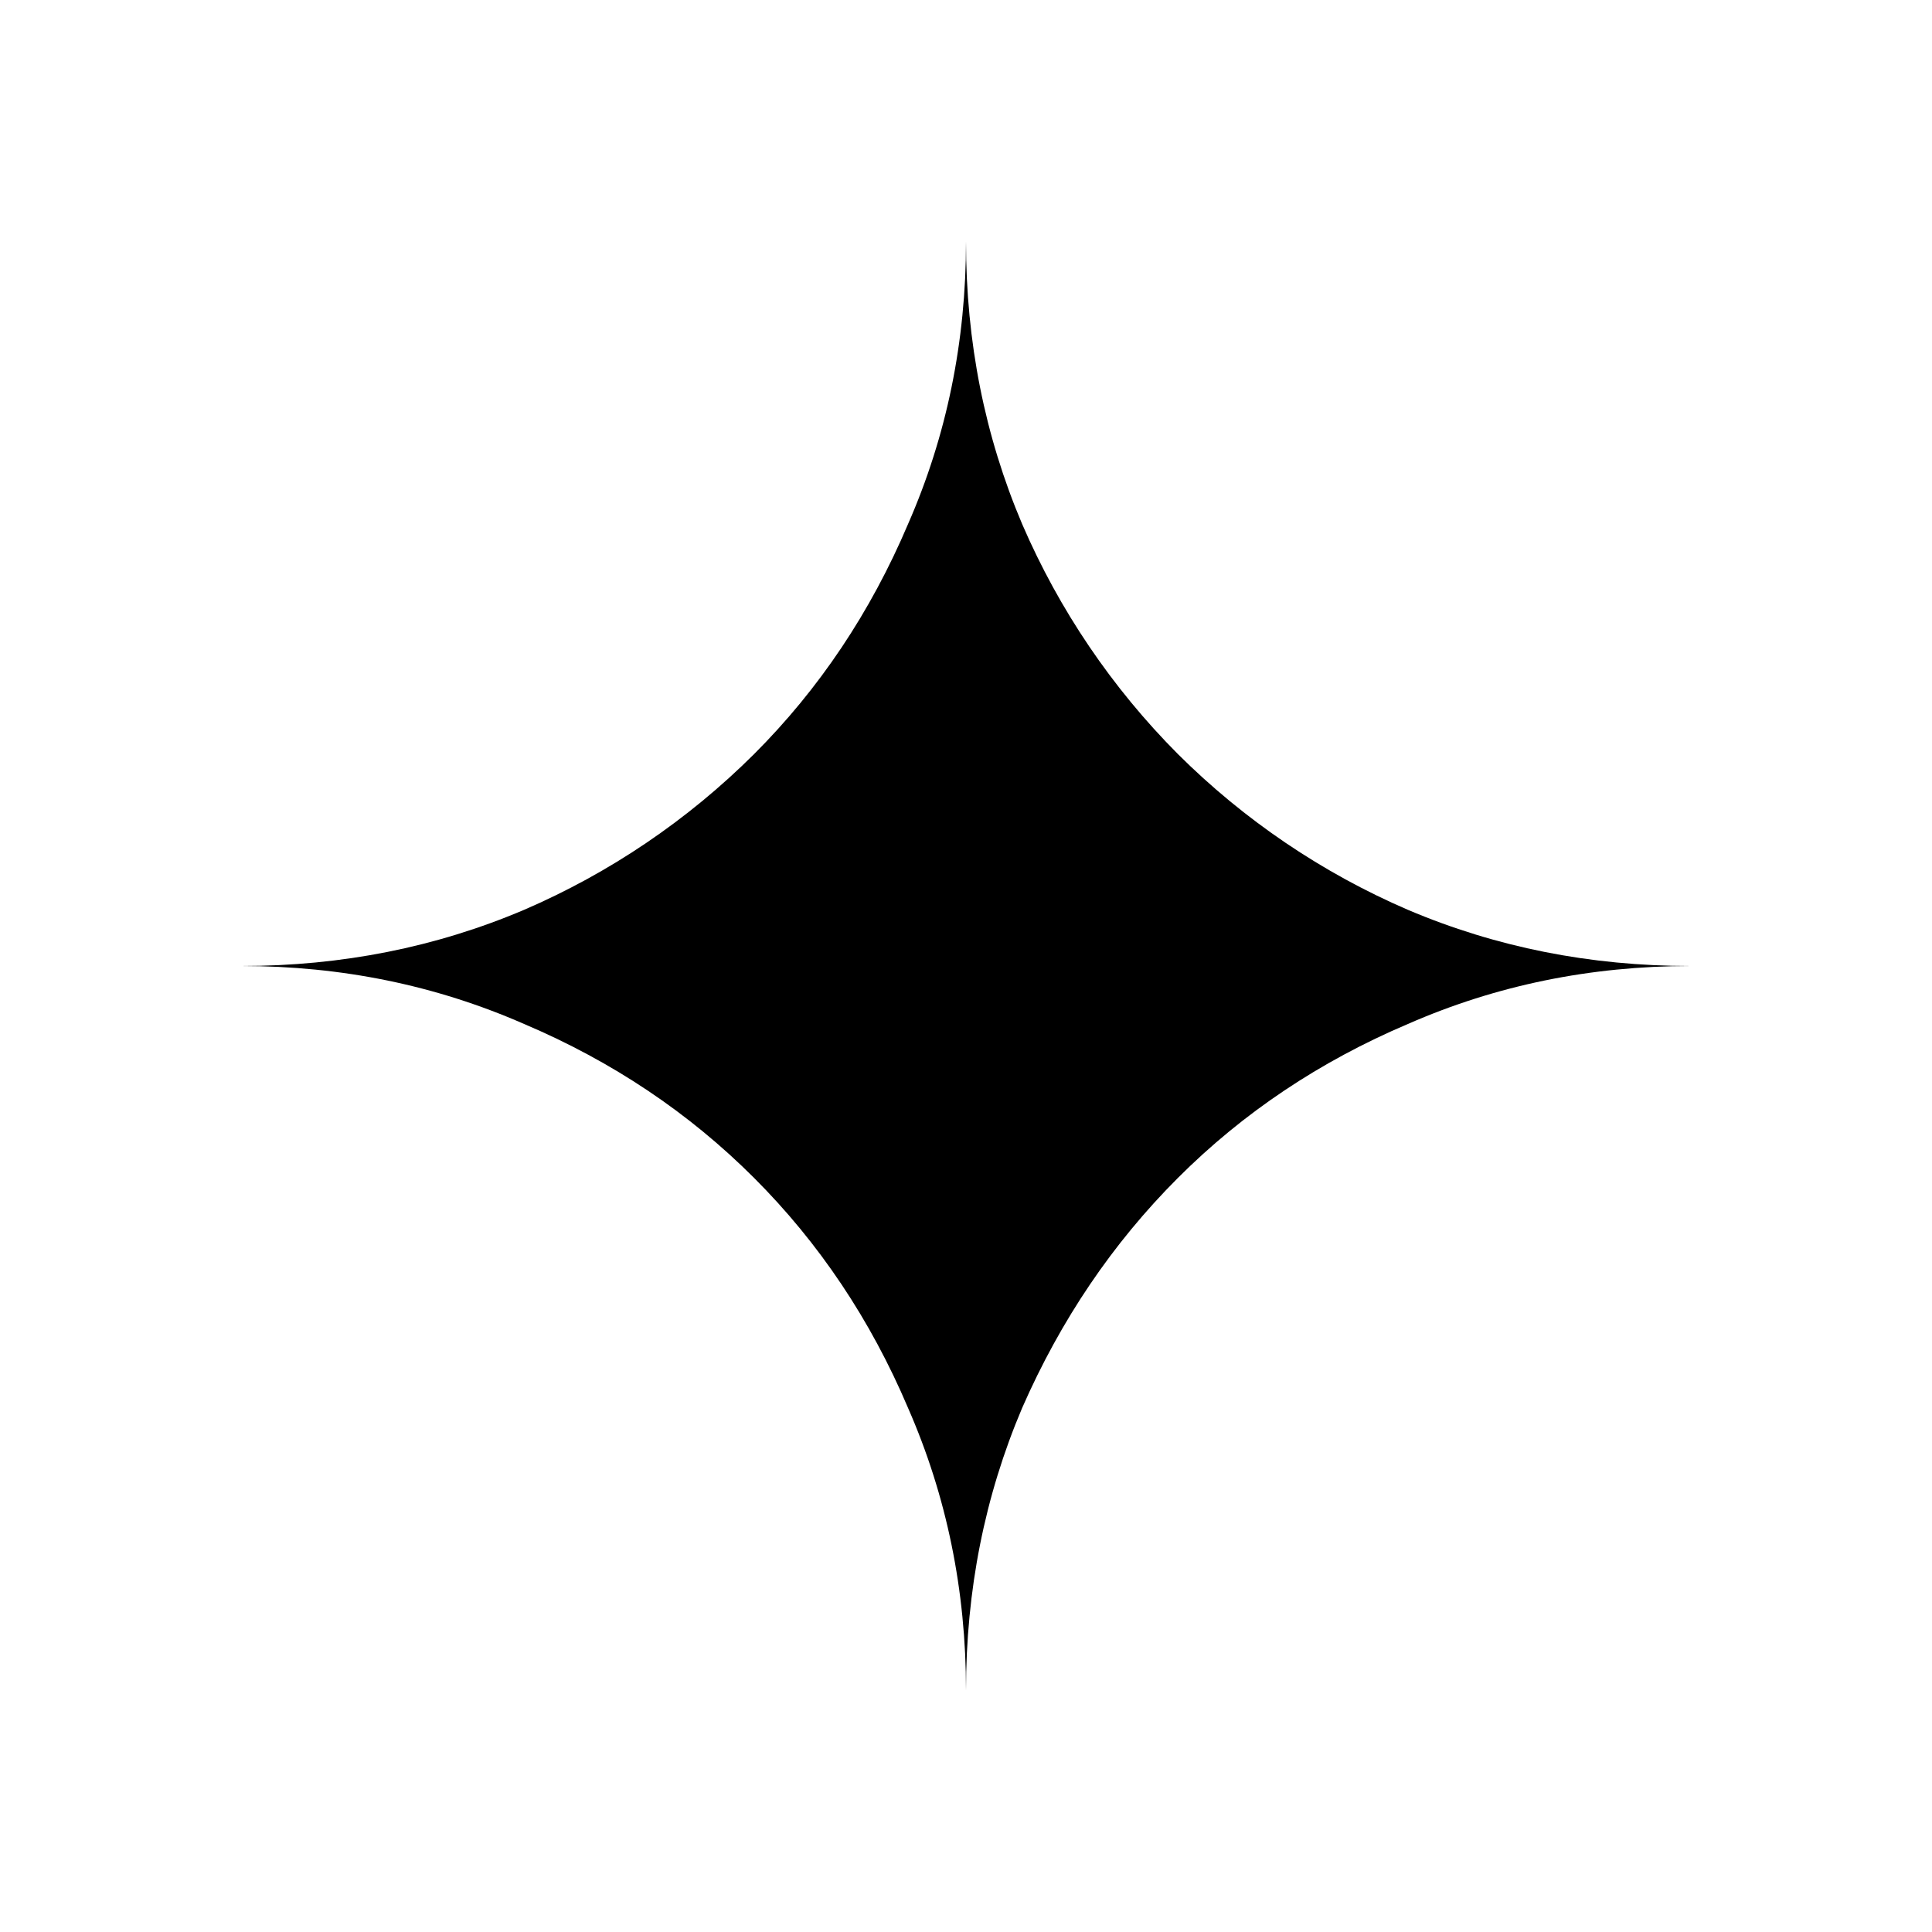
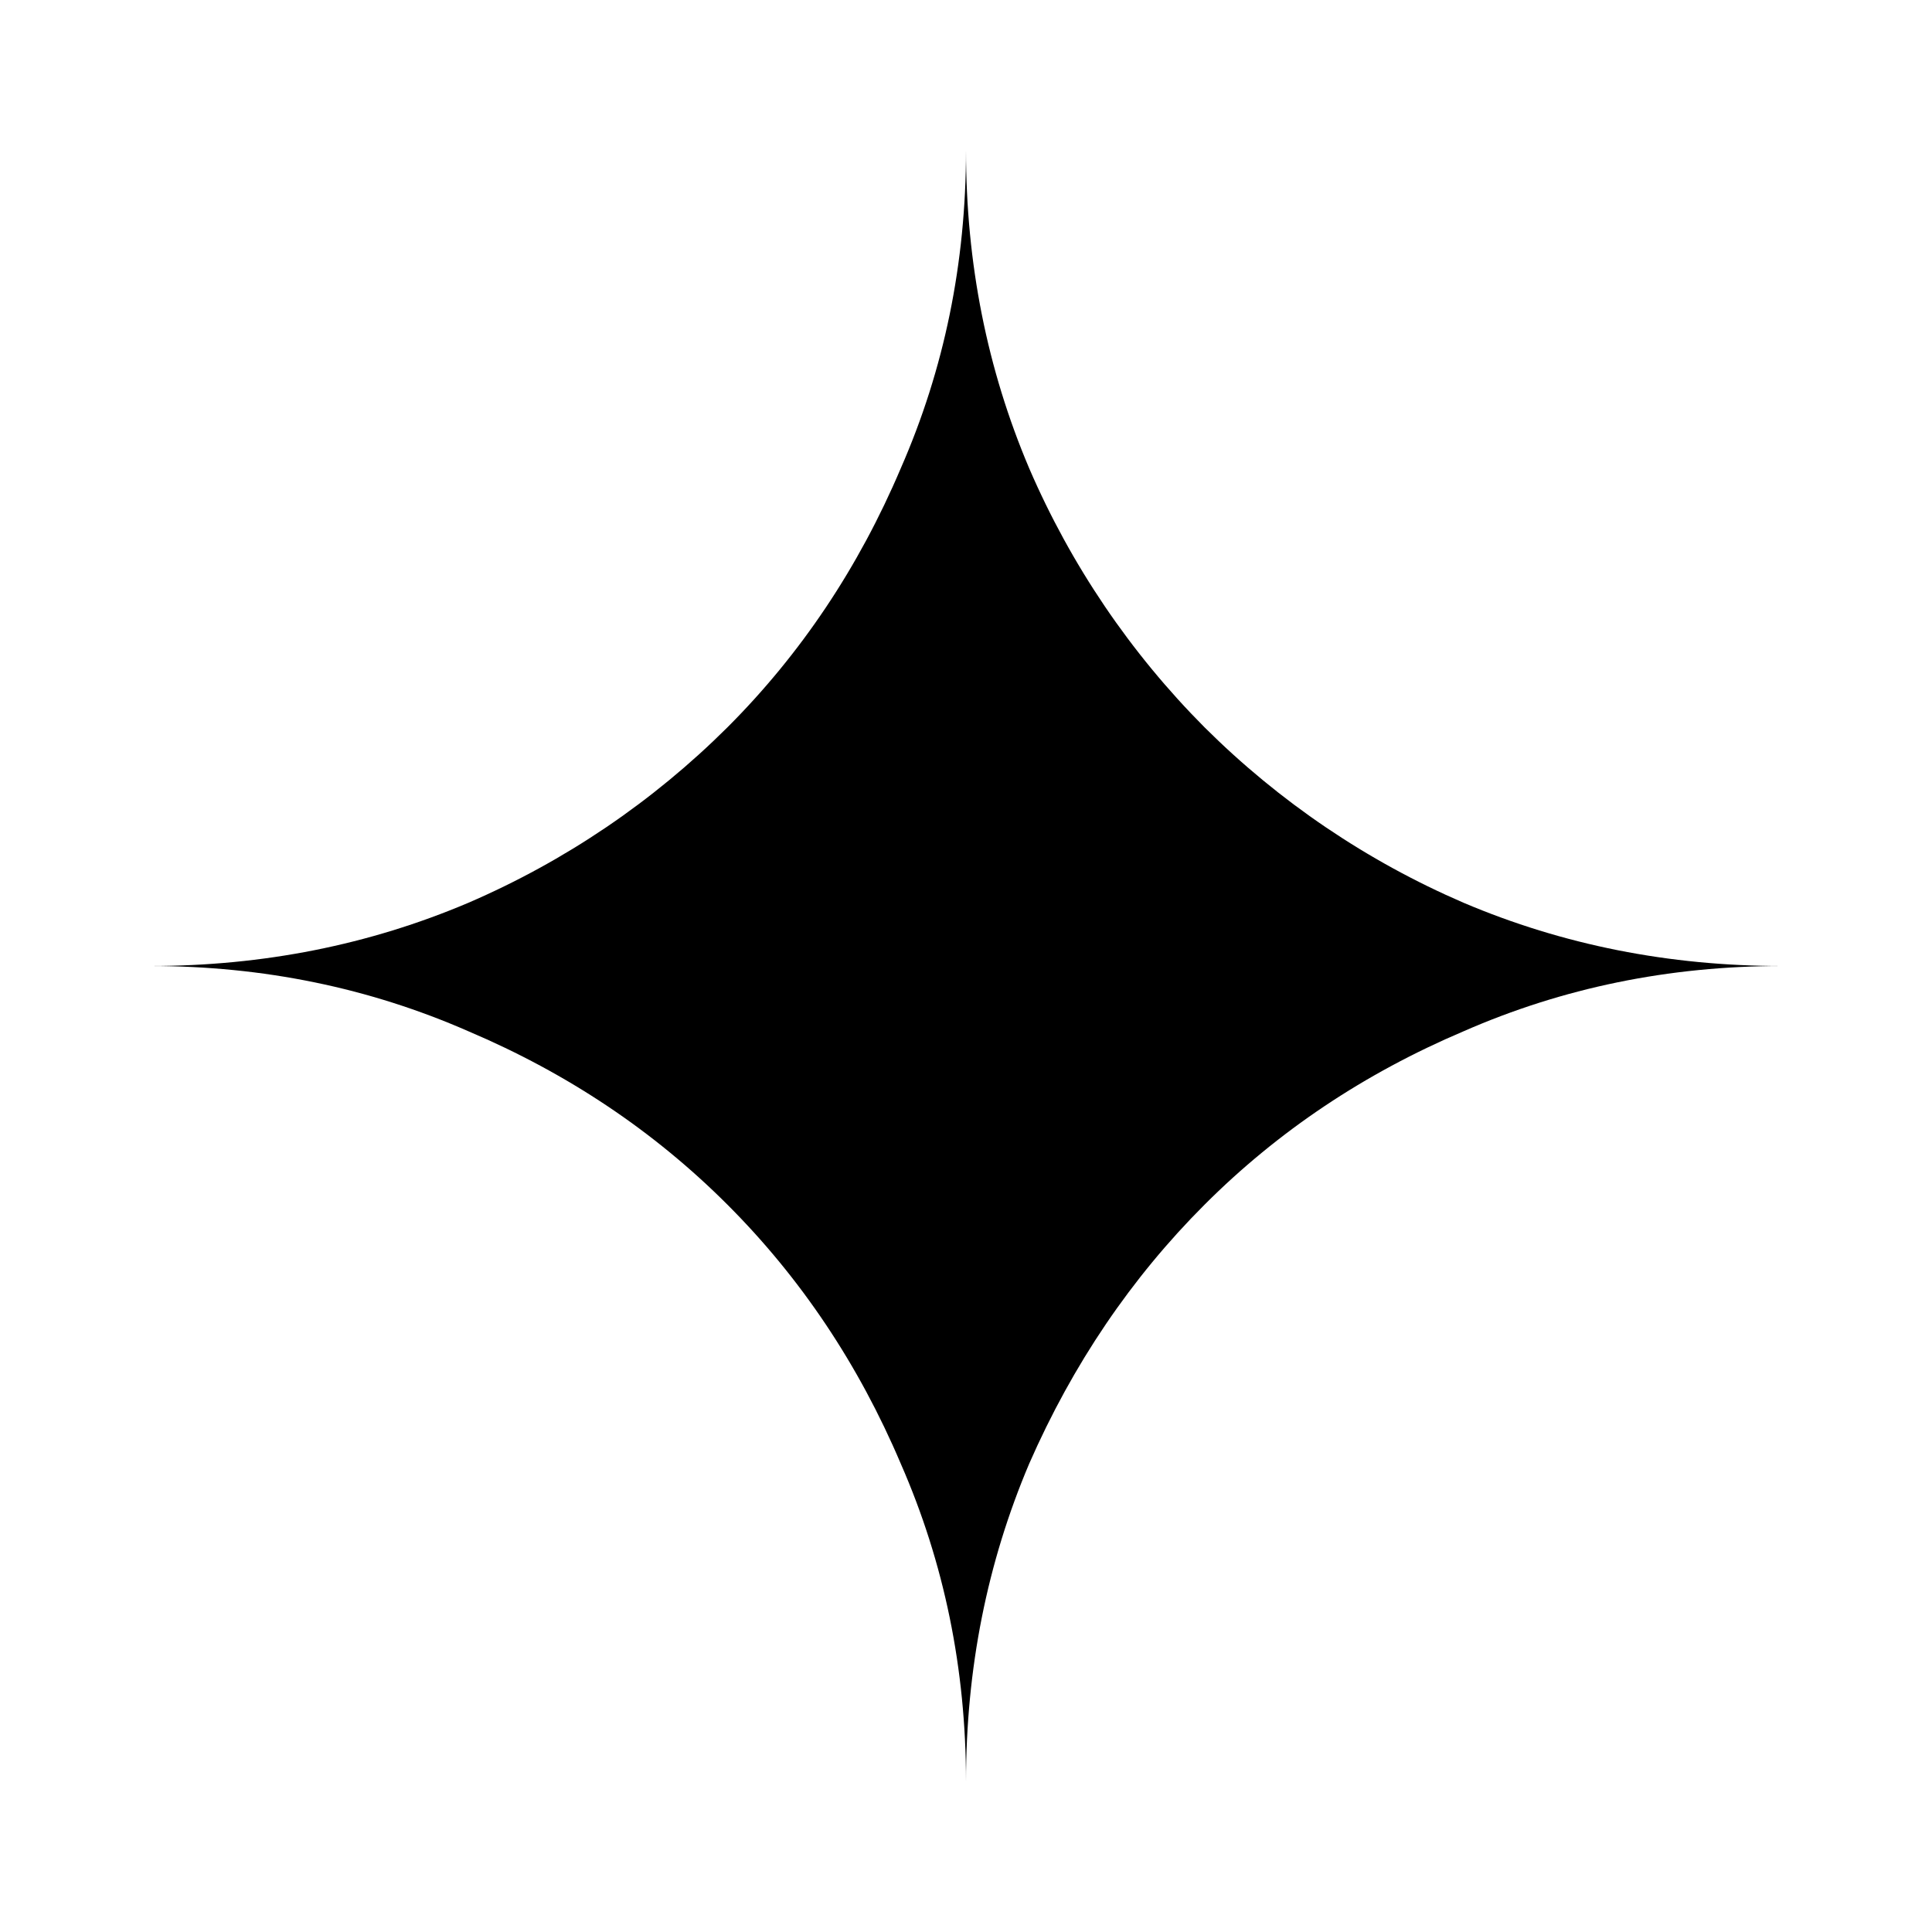
- <svg xmlns="http://www.w3.org/2000/svg" width="32px" height="32px" viewBox="0 0 32 32" version="1.1">
+ <svg xmlns="http://www.w3.org/2000/svg" width="32px" height="32px" viewBox="1.79 1.79 28.42 28.42" version="1.1">
  <g id="GoogleGemini" stroke="none" fill="none" fill-rule="evenodd">
    <g id="Group" transform="translate(4, 4)" fill="#000000">
      <path d="M11.04 19.32Q12 21.51 12 24q0-2.49.93-4.68.96-2.19 2.58-3.81t3.81-2.55Q21.51 12 24 12q-2.49 0-4.68-.93a12.3 12.3 0 0 1-3.81-2.58 12.3 12.3 0 0 1-2.58-3.81Q12 2.49 12 0q0 2.49-.96 4.68-.93 2.19-2.55 3.81a12.3 12.3 0 0 1-3.81 2.58Q2.49 12 0 12q2.49 0 4.68.96 2.19.93 3.81 2.55t2.55 3.81" id="Shape" />
    </g>
  </g>
</svg>
